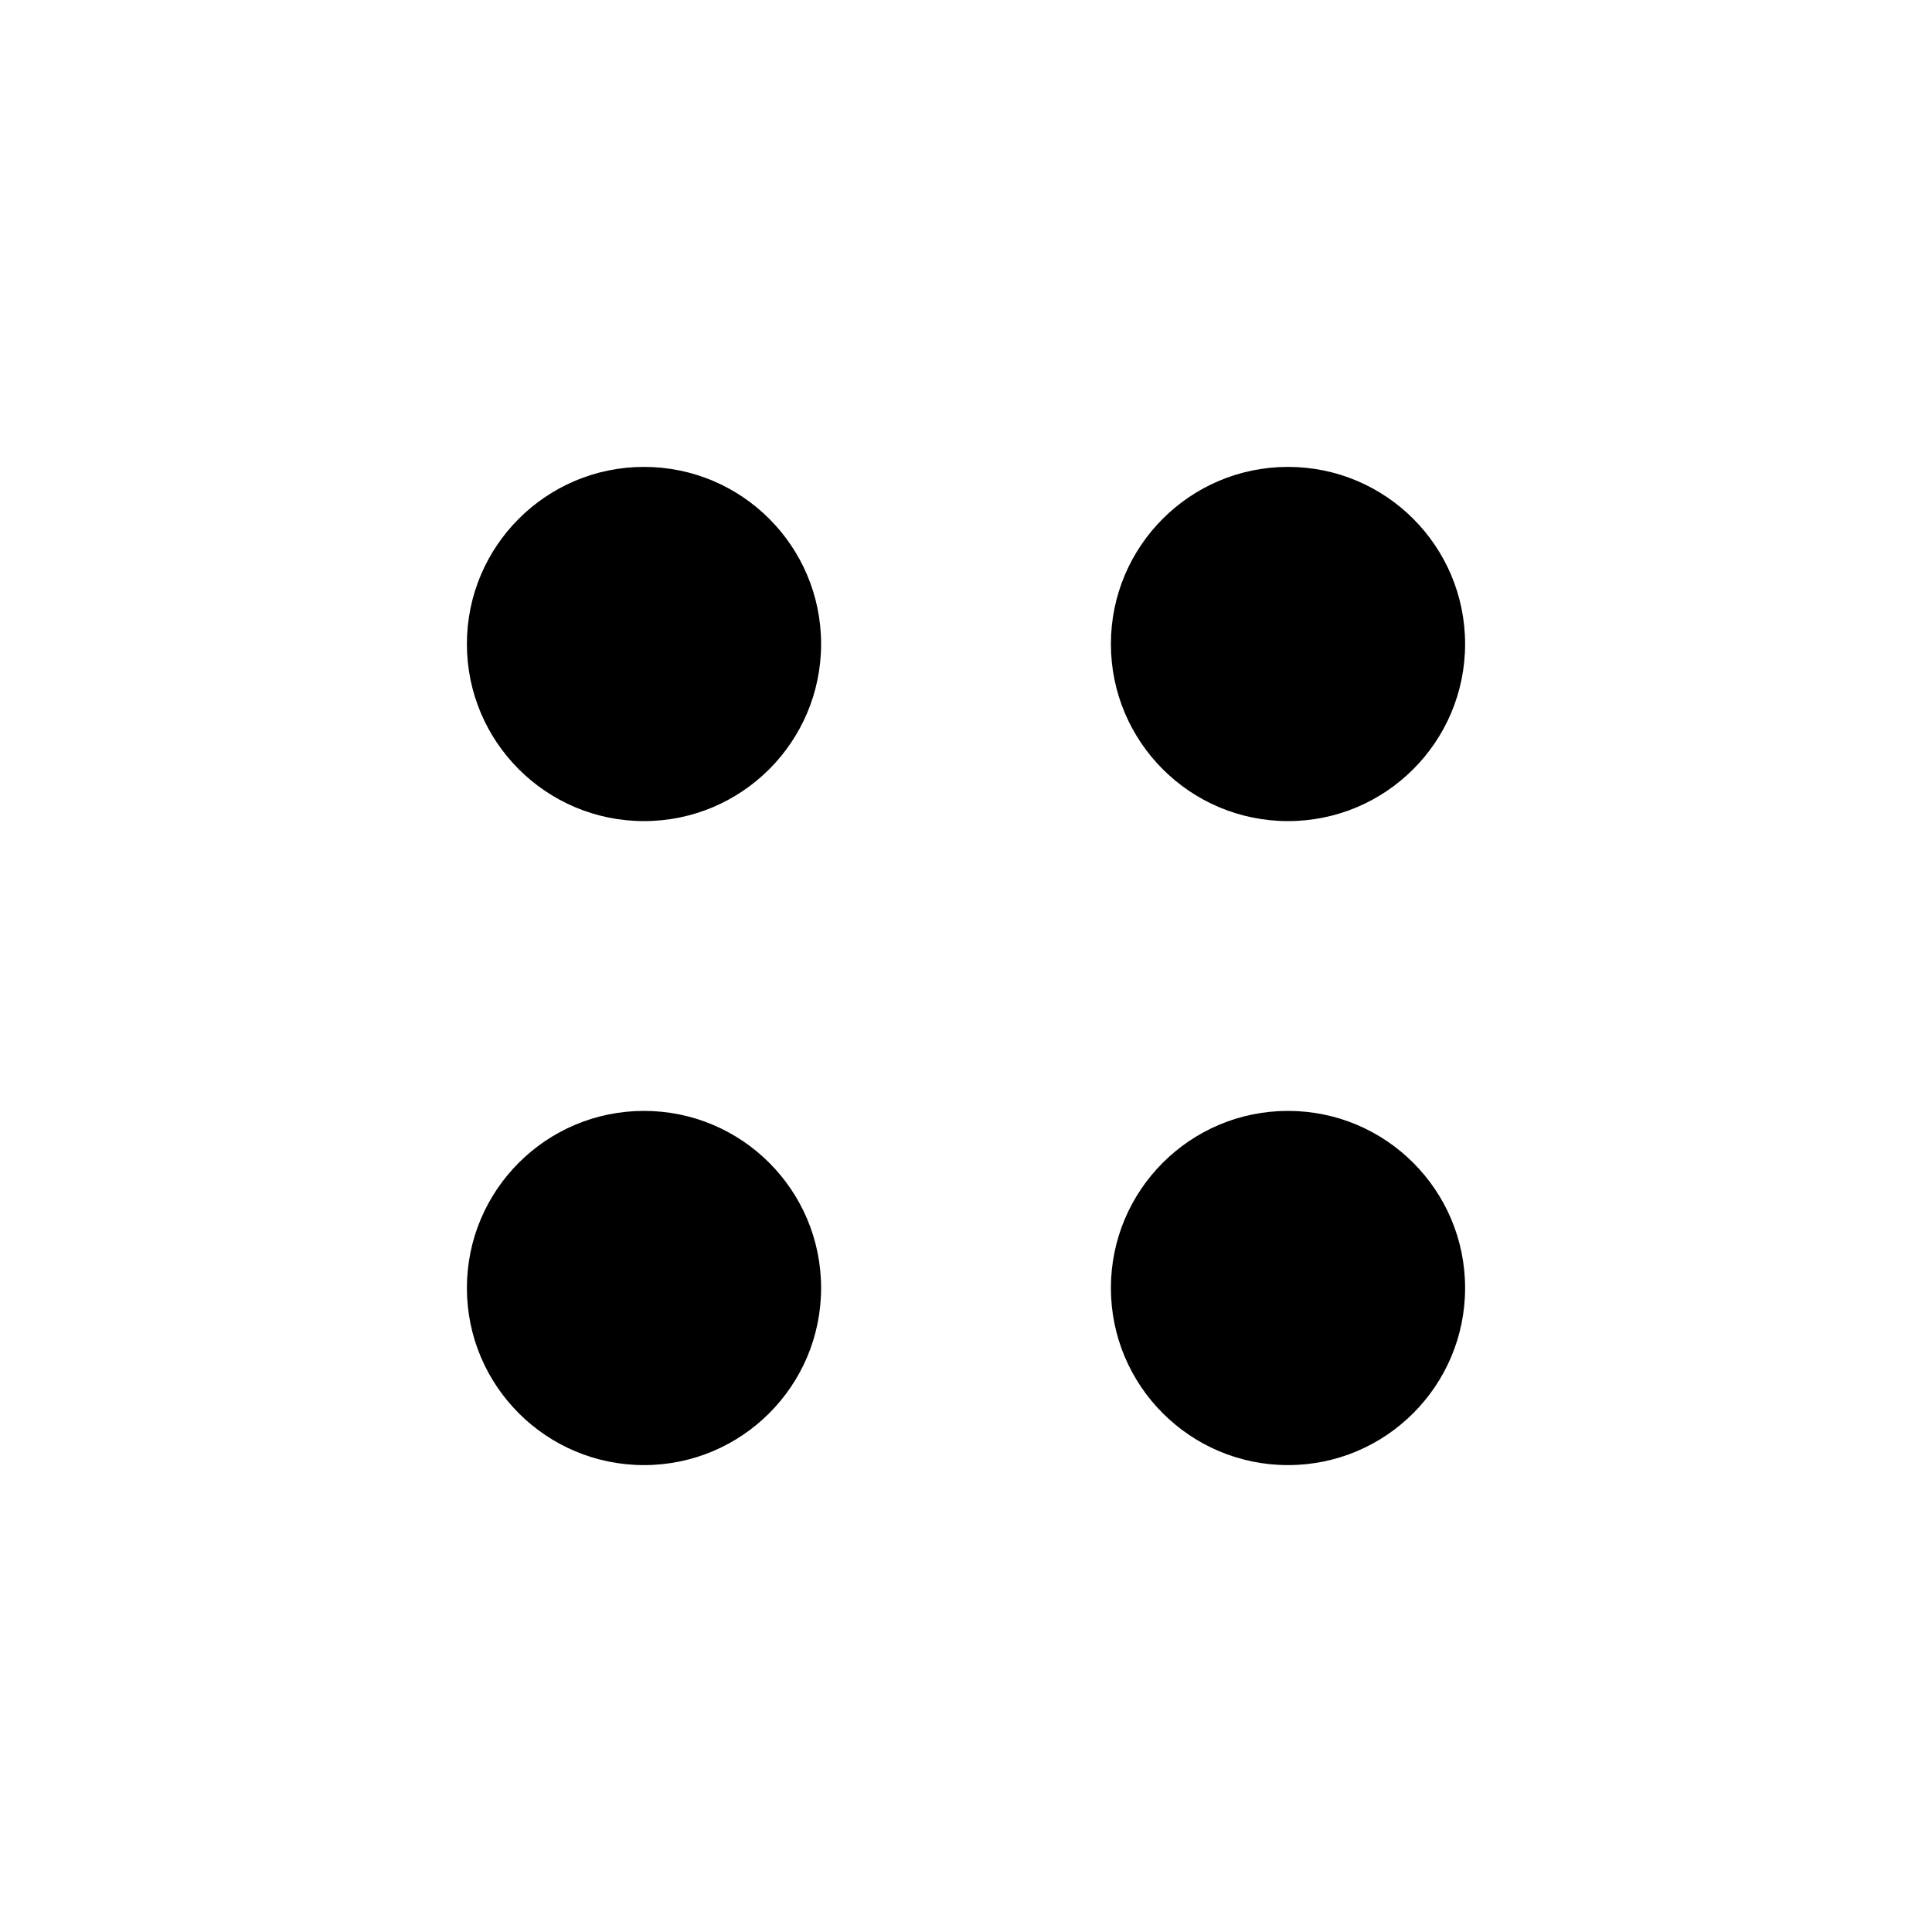
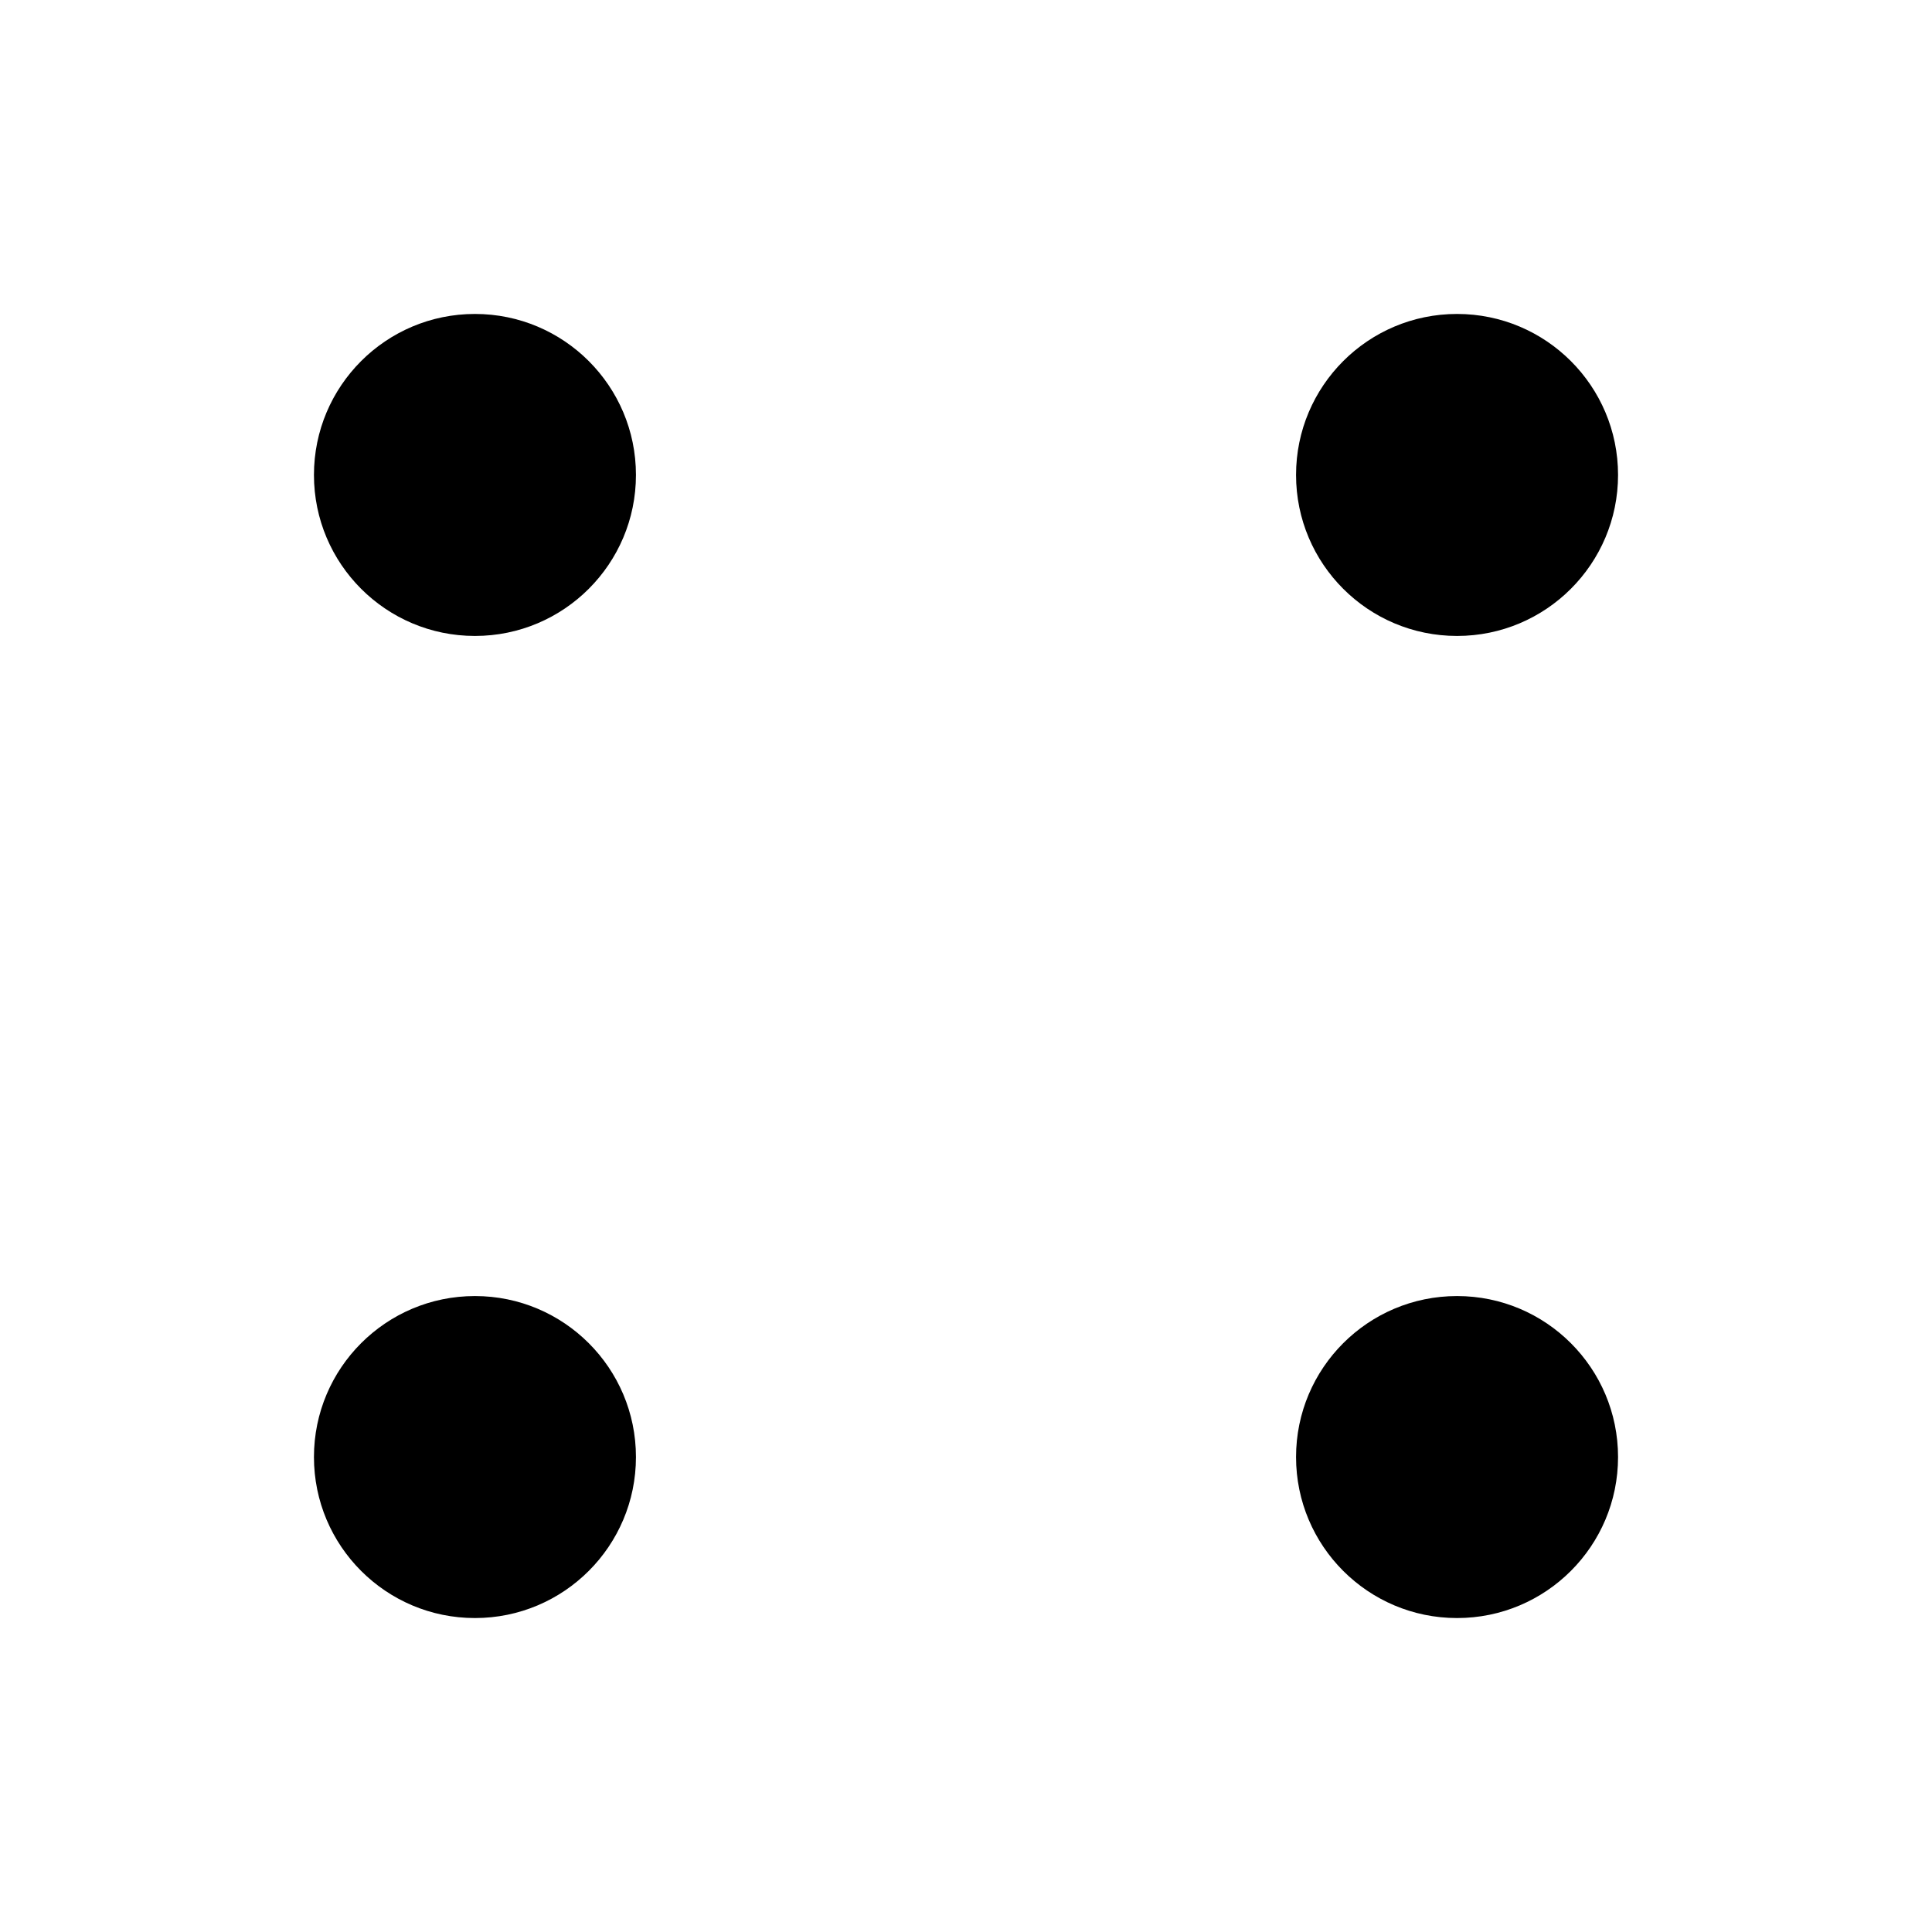
<svg xmlns="http://www.w3.org/2000/svg" width="24" height="24" viewBox="0 0 24 24">
-   <circle cx="8" cy="8" r="2.2" />
-   <circle cx="16" cy="8" r="2.2" />
-   <circle cx="8" cy="16" r="2.2" />
-   <circle cx="16" cy="16" r="2.2" />
+   <circle cx="5.9" cy="5.9" r="2.0" />
+   <circle cx="5.9" cy="18.1" r="2.0" />
+   <circle cx="18.1" cy="5.9" r="2.0" />
+   <circle cx="18.1" cy="18.1" r="2.0" />
</svg>
